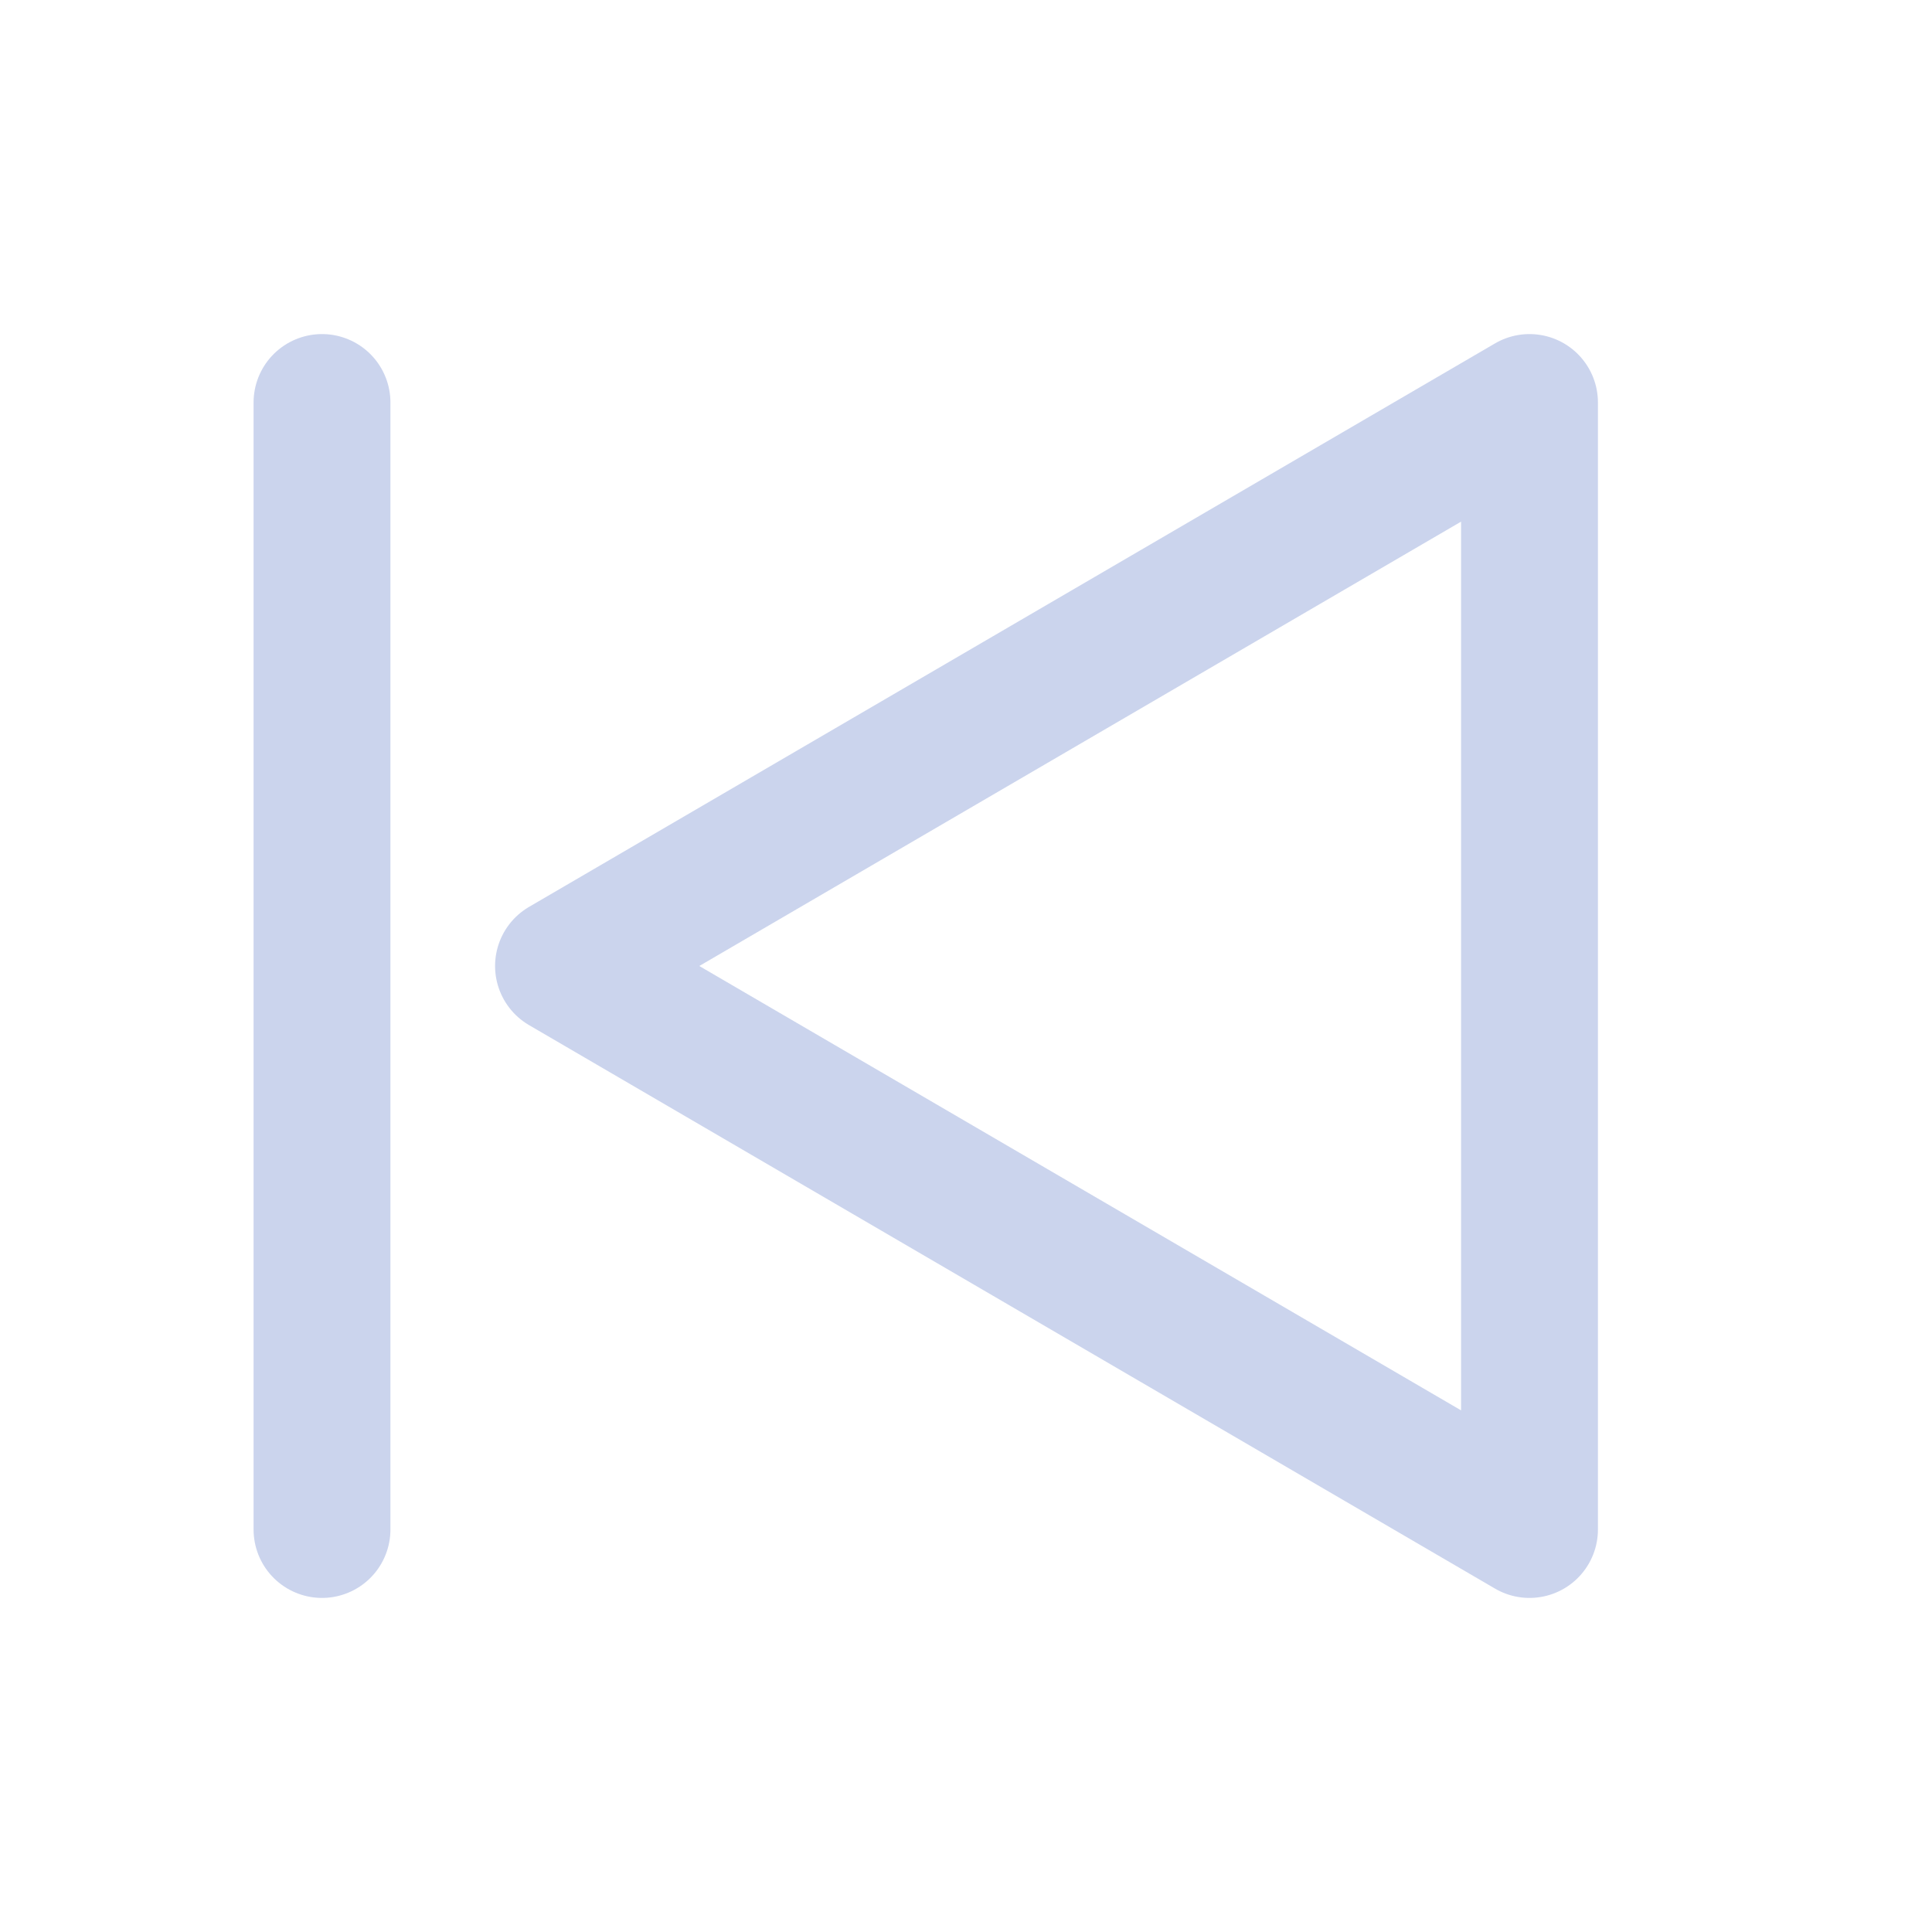
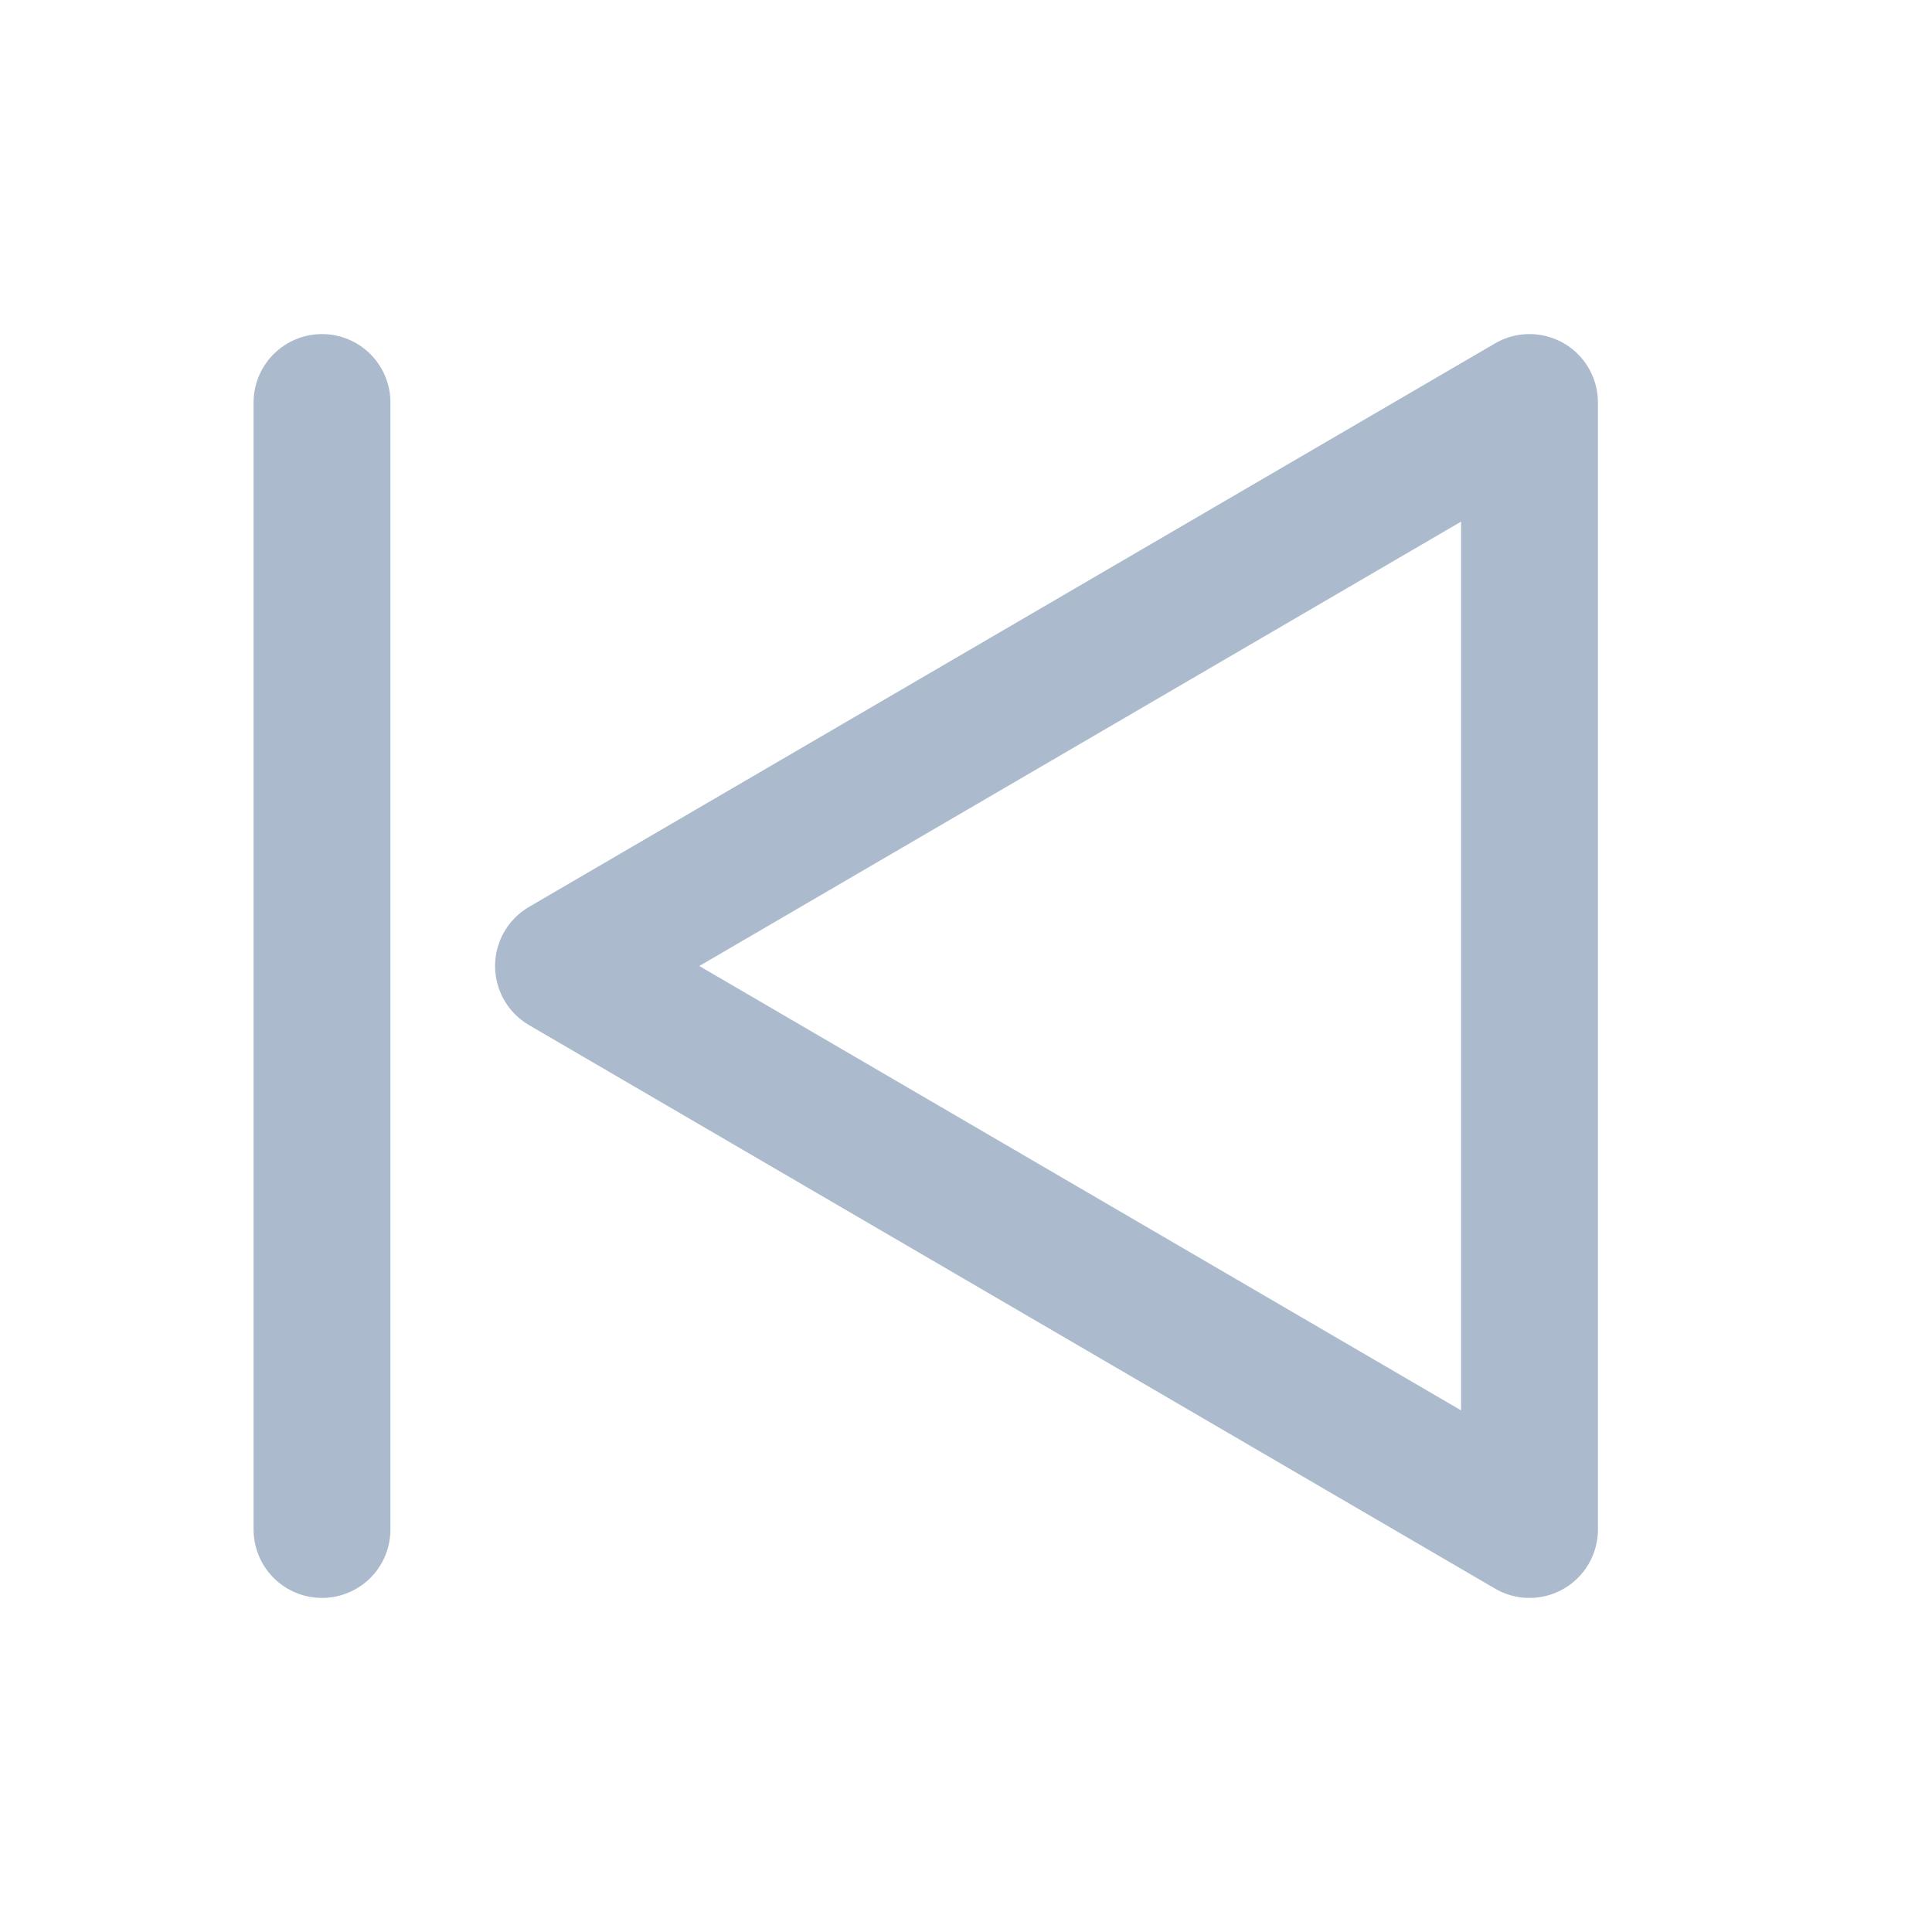
- <svg xmlns="http://www.w3.org/2000/svg" width="24" height="24" viewBox="0 0 24 24" fill="none" stroke="#cbd4ed" stroke-width="1.7" stroke-linecap="round" stroke-linejoin="round">
+ <svg xmlns="http://www.w3.org/2000/svg" width="24" height="24" viewBox="0 0 24 24" fill="none" stroke="#acbace" stroke-width="1.7" stroke-linecap="round" stroke-linejoin="round">
  <path d="M4 5v14M19 5 7 12l12 7Z" />
</svg>
